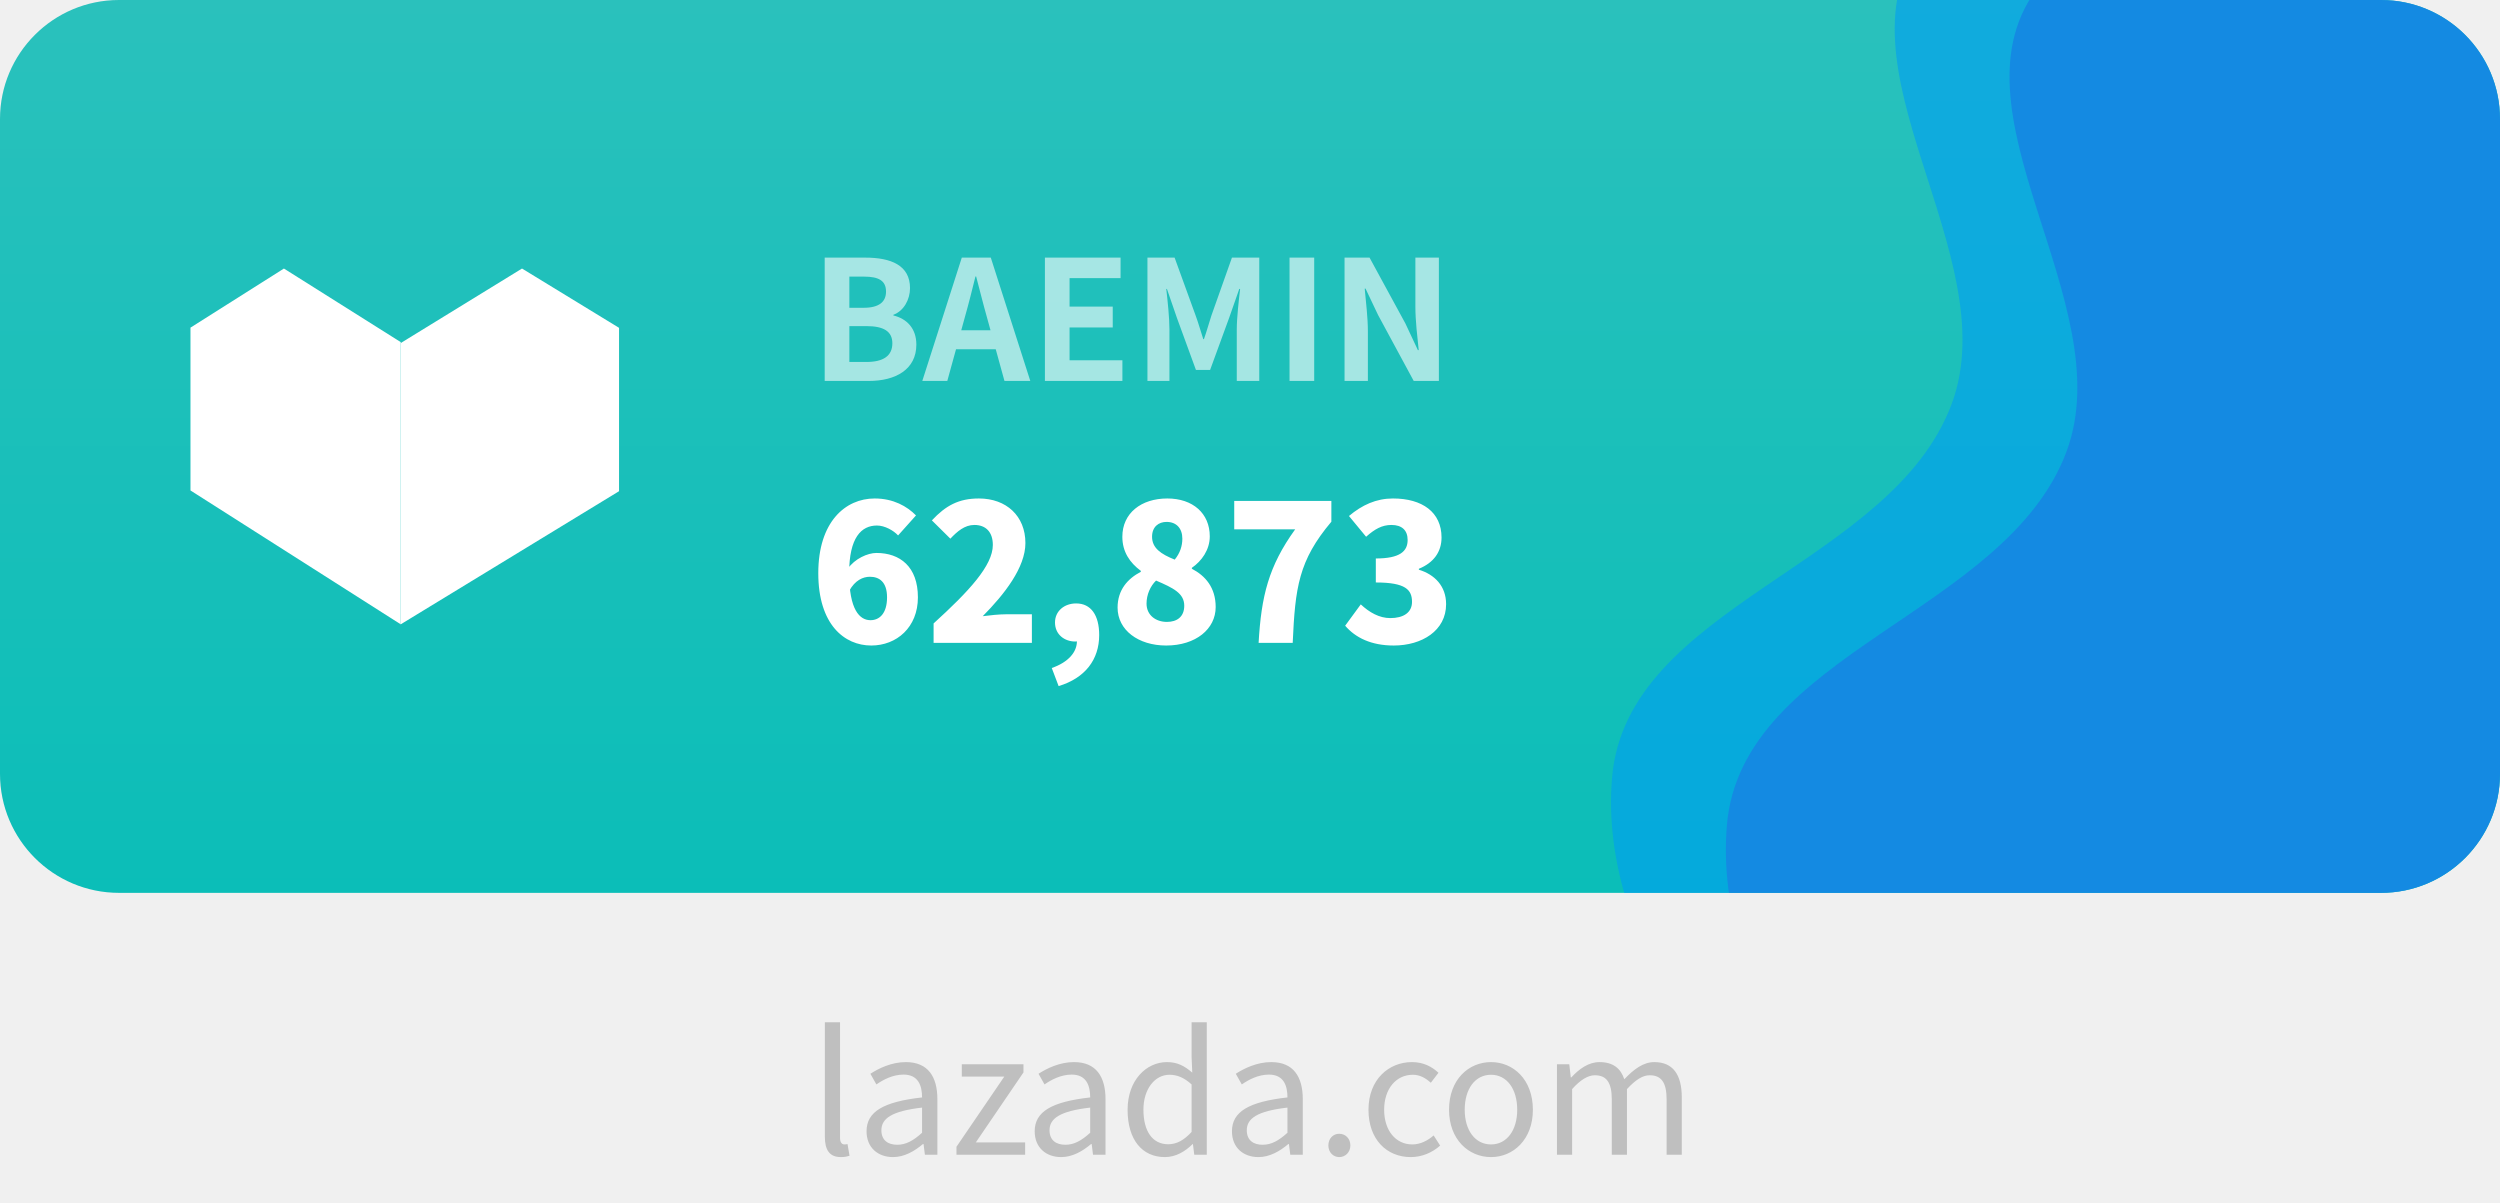
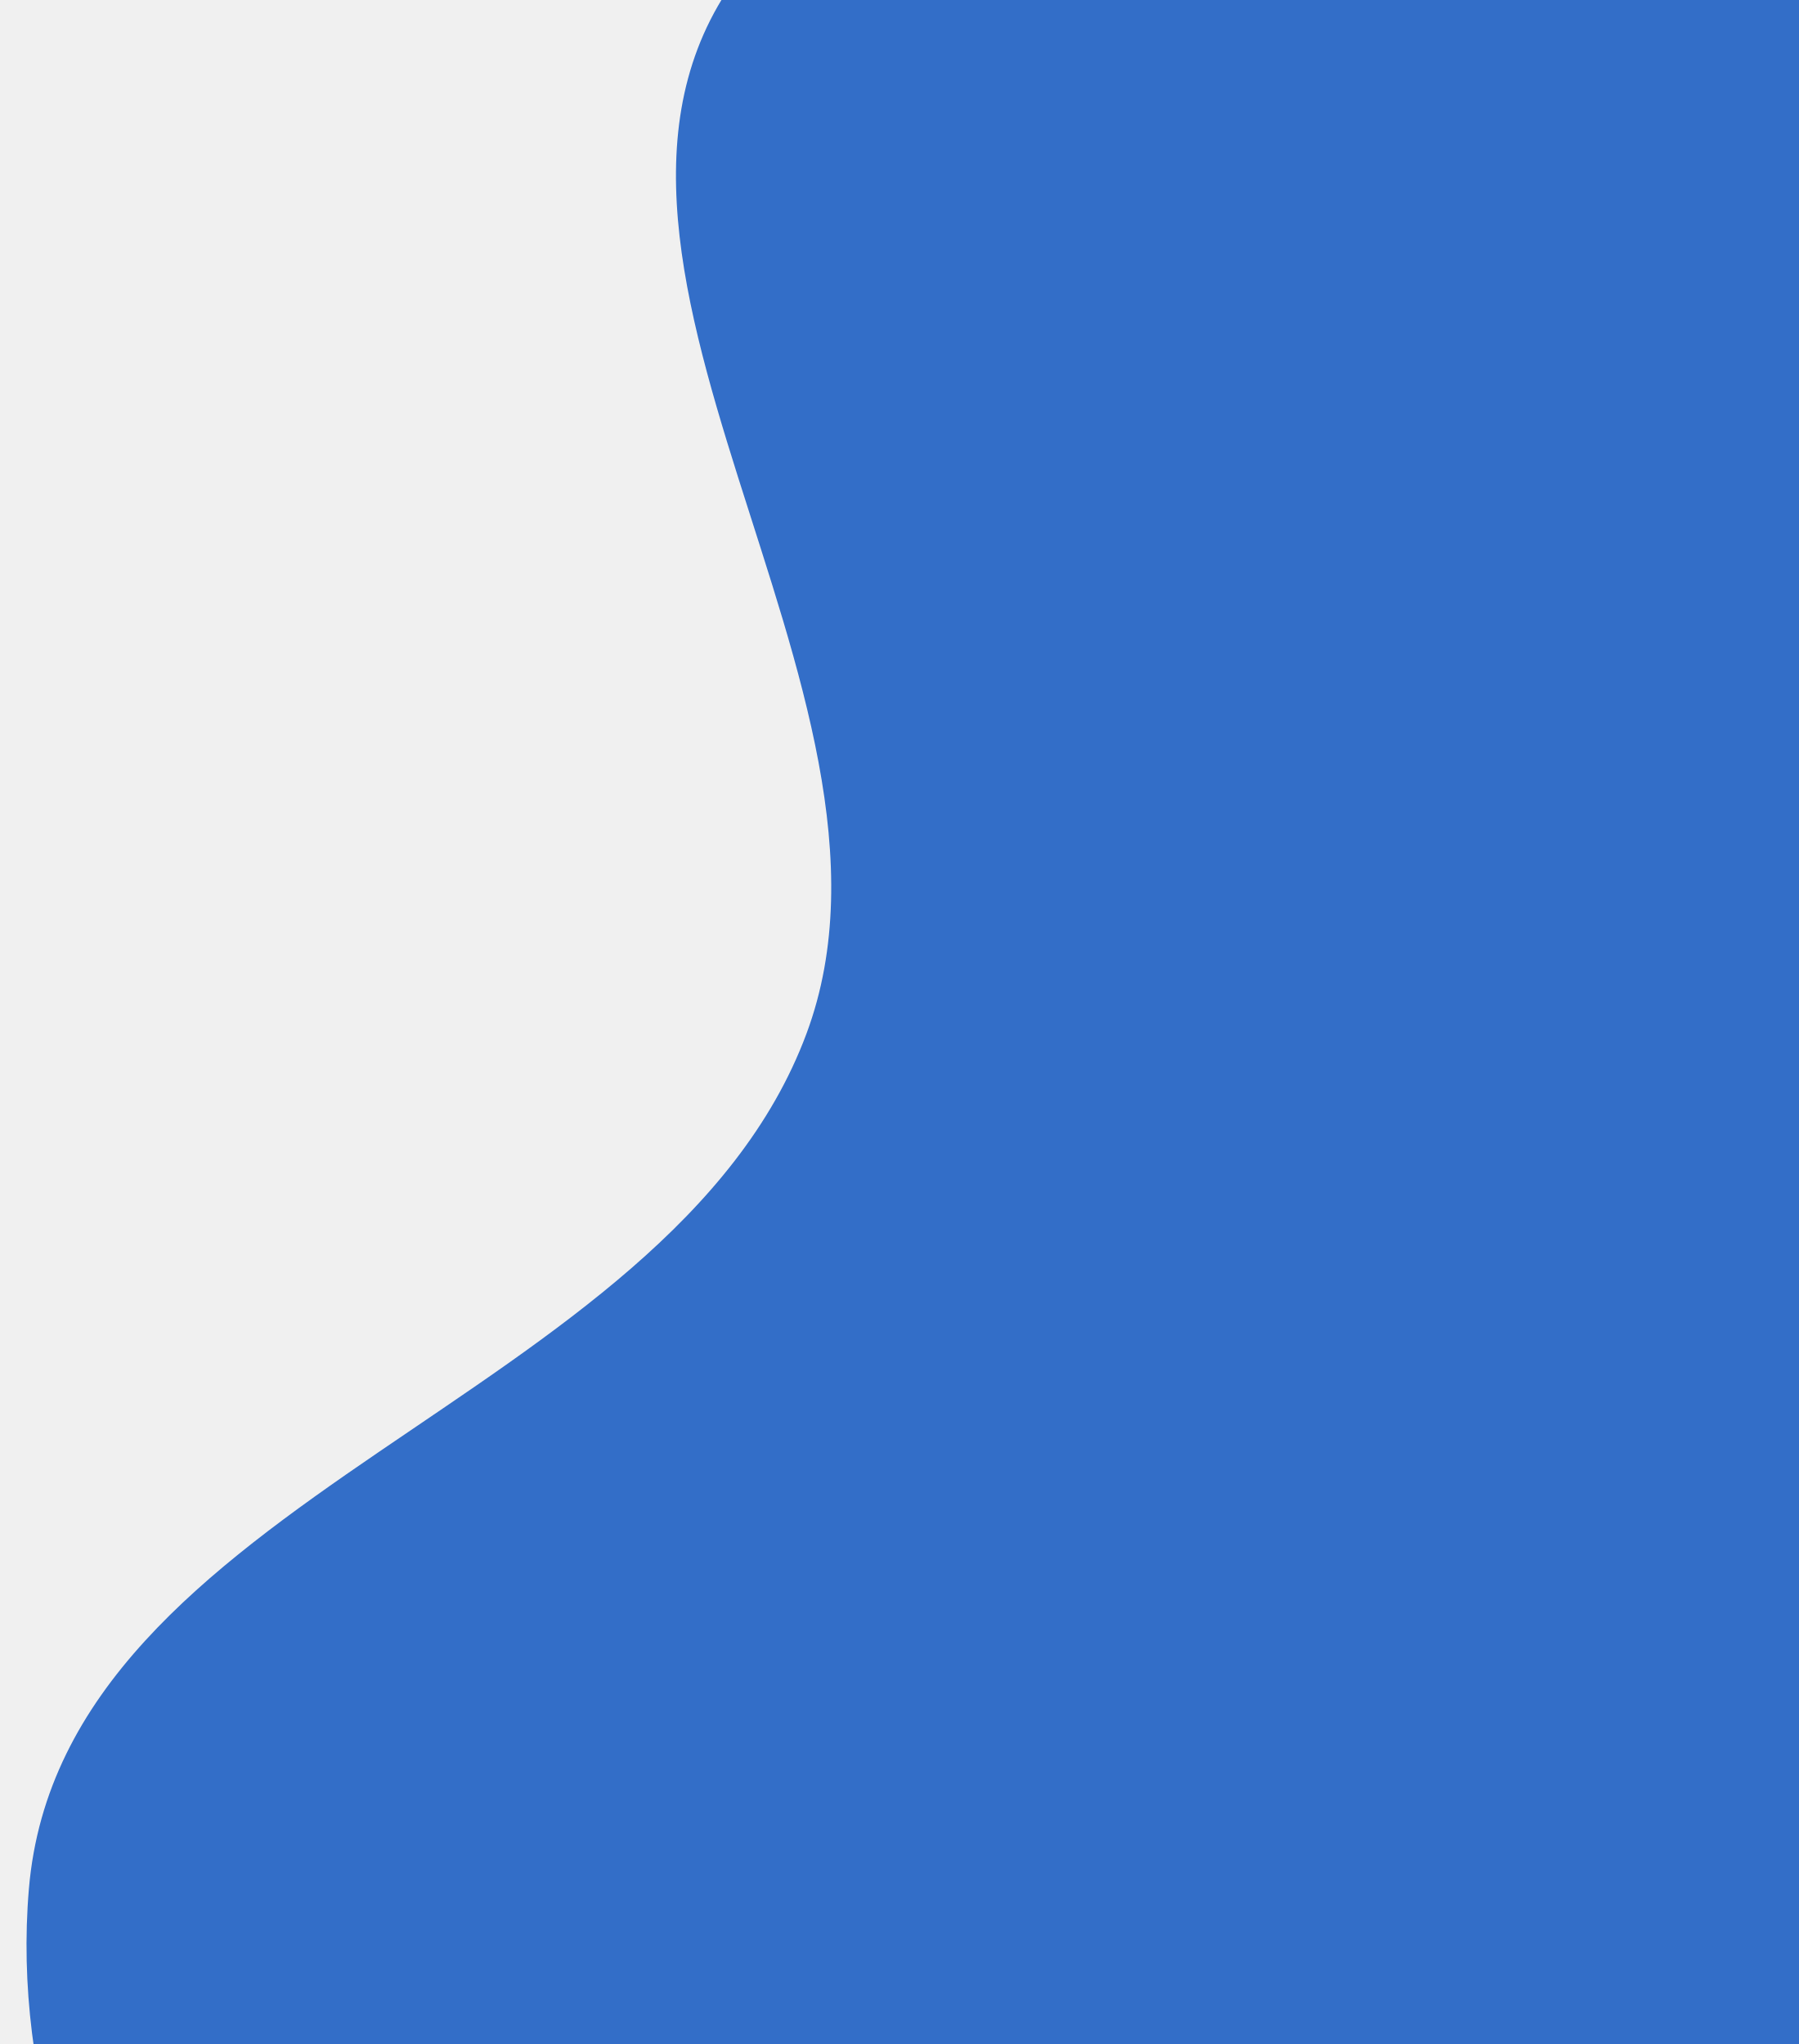
- <svg xmlns="http://www.w3.org/2000/svg" width="210" height="101" viewBox="0 0 210 101" fill="none">
-   <rect width="210" height="75" rx="10" fill="url(#paint0_linear_169_10272)" />
-   <mask id="mask0_169_10272" style="mask-type:alpha" maskUnits="userSpaceOnUse" x="0" y="0" width="210" height="75">
-     <rect width="210" height="75" rx="10" fill="#4F46BA" />
-   </mask>
-   <g mask="url(#mask0_169_10272)">
-     <path d="M16 41.198V27.521L23.849 22.557L33.66 28.737V52.443L16 41.198Z" fill="white" />
-     <path d="M52 41.261V27.538L43.849 22.557L33.66 28.817V52.443L52 41.261Z" fill="white" />
-     <path opacity="0.6" d="M69.274 32H72.97C75.238 32 76.974 31.034 76.974 28.948C76.974 27.562 76.148 26.764 75.042 26.498V26.442C75.924 26.12 76.442 25.154 76.442 24.202C76.442 22.27 74.818 21.64 72.69 21.64H69.274V32ZM71.346 25.854V23.236H72.578C73.824 23.236 74.426 23.586 74.426 24.496C74.426 25.336 73.866 25.854 72.55 25.854H71.346ZM71.346 30.404V27.394H72.788C74.216 27.394 74.958 27.828 74.958 28.836C74.958 29.9 74.188 30.404 72.788 30.404H71.346ZM77.473 32H79.573L81.057 26.61C81.365 25.532 81.659 24.342 81.939 23.222H81.995C82.289 24.328 82.583 25.532 82.891 26.61L84.375 32H86.545L83.227 21.64H80.791L77.473 32ZM79.531 29.34H84.459V27.744H79.531V29.34ZM87.772 32H94.282V30.264H89.844V27.506H93.47V25.756H89.844V23.362H94.128V21.64H87.772V32ZM96.385 32H98.233V27.674C98.233 26.694 98.079 25.252 97.967 24.272H98.023L98.863 26.708L100.459 31.076H101.649L103.245 26.708L104.099 24.272H104.169C104.057 25.252 103.889 26.694 103.889 27.674V32H105.779V21.64H103.483L101.761 26.498C101.551 27.142 101.369 27.814 101.131 28.486H101.075C100.851 27.814 100.669 27.142 100.431 26.498L98.667 21.64H96.385V32ZM108.321 32H110.393V21.64H108.321V32ZM112.942 32H114.902V27.856C114.902 26.652 114.734 25.35 114.636 24.244H114.706L115.756 26.456L118.752 32H120.866V21.64H118.892V25.77C118.892 26.946 119.06 28.332 119.172 29.41H119.102L118.052 27.17L115.042 21.64H112.942V32Z" fill="white" />
-     <path d="M73.184 54.224C75.312 54.224 77.104 52.704 77.104 50.176C77.104 47.6 75.6 46.448 73.616 46.448C72.896 46.448 71.792 46.928 71.216 47.776L71.344 49.616C71.824 48.752 72.48 48.448 73.072 48.448C73.856 48.448 74.512 48.88 74.512 50.176C74.512 51.536 73.872 52.096 73.12 52.096C72.224 52.096 71.328 51.248 71.328 48.144C71.328 45.152 72.352 44.144 73.664 44.144C74.32 44.144 75.056 44.56 75.44 44.976L76.944 43.296C76.192 42.528 75.04 41.872 73.472 41.872C71.008 41.872 68.736 43.84 68.736 48.144C68.736 52.48 70.944 54.224 73.184 54.224ZM78.422 54H86.678V51.6H84.502C83.958 51.6 83.142 51.68 82.55 51.76C84.374 49.92 86.134 47.664 86.134 45.616C86.134 43.344 84.534 41.872 82.23 41.872C80.534 41.872 79.446 42.464 78.278 43.712L79.83 45.248C80.406 44.64 81.03 44.096 81.846 44.096C82.806 44.096 83.398 44.688 83.398 45.776C83.398 47.504 81.398 49.664 78.422 52.368V54ZM88.924 57.632C91.148 56.96 92.332 55.408 92.332 53.344C92.332 51.68 91.644 50.688 90.396 50.688C89.404 50.688 88.62 51.328 88.62 52.288C88.62 53.312 89.436 53.888 90.316 53.888C90.7 53.888 91.052 53.776 91.324 53.536L90.428 51.968L90.46 53.84C90.476 54.768 89.74 55.632 88.348 56.112L88.924 57.632ZM97.957 54.224C100.453 54.224 102.117 52.832 102.117 50.992C102.117 49.36 101.253 48.368 100.117 47.776V47.696C100.933 47.136 101.621 46.192 101.621 45.056C101.621 43.12 100.197 41.872 98.053 41.872C95.861 41.872 94.277 43.104 94.277 45.088C94.277 46.352 94.901 47.264 95.829 47.952V48.032C94.725 48.608 93.877 49.552 93.877 51.04C93.877 52.928 95.621 54.224 97.957 54.224ZM98.677 47.008C97.509 46.544 96.773 46.032 96.773 45.088C96.773 44.24 97.333 43.84 97.989 43.84C98.821 43.84 99.317 44.384 99.317 45.248C99.317 45.856 99.125 46.464 98.677 47.008ZM98.021 52.24C97.093 52.24 96.309 51.68 96.309 50.704C96.309 49.952 96.629 49.232 97.109 48.768C98.565 49.392 99.477 49.84 99.477 50.88C99.477 51.824 98.853 52.24 98.021 52.24ZM105.723 54H108.587C108.795 49.344 109.083 47.088 111.835 43.824V42.08H103.675V44.464H108.795C106.555 47.568 105.947 50.08 105.723 54ZM117.073 54.224C119.441 54.224 121.473 52.976 121.473 50.752C121.473 49.216 120.497 48.256 119.185 47.856V47.776C120.449 47.264 121.089 46.336 121.089 45.152C121.089 43.024 119.473 41.872 117.009 41.872C115.601 41.872 114.417 42.416 113.313 43.344L114.753 45.088C115.473 44.448 116.081 44.096 116.881 44.096C117.761 44.096 118.241 44.544 118.241 45.36C118.241 46.304 117.601 46.912 115.569 46.912V48.928C118.065 48.928 118.609 49.536 118.609 50.56C118.609 51.456 117.889 51.92 116.785 51.92C115.857 51.92 115.025 51.44 114.305 50.768L112.993 52.56C113.857 53.568 115.185 54.224 117.073 54.224Z" fill="white" />
-     <path fill-rule="evenodd" clip-rule="evenodd" d="M171.368 -1.281C179.227 -11.014 196.02 -8.662 207.879 -4.534C218.277 -0.914 222.005 11.371 229.886 19.089C236.197 25.27 244.765 28.542 249.36 36.089C254.957 45.283 259.911 55.548 258.563 66.196C257.076 77.938 251.746 90.15 241.728 96.38C231.885 102.502 219.321 96.61 207.771 97.784C194.09 99.176 180.561 109.583 168.001 103.879C155.112 98.027 143.866 83.398 145.06 69.308C146.286 54.822 168.517 51.531 173.586 37.931C178.261 25.388 162.97 9.119 171.368 -1.281Z" fill="#336EC8" />
-     <path opacity="0.6" fill-rule="evenodd" clip-rule="evenodd" d="M161.723 -5.281C169.583 -15.014 186.375 -12.662 198.234 -8.534C208.632 -4.914 212.36 7.37 220.241 15.088C226.553 21.27 235.121 24.542 239.715 32.089C245.312 41.283 250.266 51.547 248.918 62.196C247.432 73.938 242.101 86.15 232.084 92.38C222.241 98.502 209.676 92.609 198.127 93.784C184.446 95.176 170.917 105.583 158.356 99.879C145.467 94.026 134.222 79.397 135.415 65.308C136.642 50.822 158.873 47.531 163.941 33.931C168.616 21.387 153.325 5.118 161.723 -5.281Z" fill="#009CF4" />
-   </g>
-   <path d="M70.632 97.196C70.982 97.196 71.178 97.14 71.36 97.084L71.192 96.104C71.038 96.132 70.982 96.132 70.926 96.132C70.73 96.132 70.562 95.978 70.562 95.572V85.87H69.288V95.488C69.288 96.58 69.666 97.196 70.632 97.196ZM75.016 97.196C75.954 97.196 76.808 96.706 77.522 96.104H77.579L77.691 97H78.74V92.338C78.74 90.448 77.957 89.216 76.094 89.216C74.876 89.216 73.812 89.748 73.112 90.196L73.617 91.092C74.204 90.686 75.002 90.266 75.898 90.266C77.144 90.266 77.453 91.204 77.453 92.184C74.219 92.548 72.79 93.374 72.79 95.026C72.79 96.398 73.743 97.196 75.016 97.196ZM75.367 96.16C74.624 96.16 74.037 95.81 74.037 94.942C74.037 93.962 74.891 93.332 77.453 93.038V95.152C76.725 95.81 76.109 96.16 75.367 96.16ZM80.343 97H86.111V95.964H81.967L85.971 90.084V89.398H80.791V90.434H84.361L80.343 96.328V97ZM89.14 97.196C90.078 97.196 90.932 96.706 91.646 96.104H91.702L91.814 97H92.864V92.338C92.864 90.448 92.08 89.216 90.218 89.216C89 89.216 87.936 89.748 87.236 90.196L87.74 91.092C88.328 90.686 89.126 90.266 90.022 90.266C91.268 90.266 91.576 91.204 91.576 92.184C88.342 92.548 86.914 93.374 86.914 95.026C86.914 96.398 87.866 97.196 89.14 97.196ZM89.49 96.16C88.748 96.16 88.16 95.81 88.16 94.942C88.16 93.962 89.014 93.332 91.576 93.038V95.152C90.848 95.81 90.232 96.16 89.49 96.16ZM97.854 97.196C98.778 97.196 99.576 96.706 100.178 96.104H100.206L100.318 97H101.368V85.87H100.094V88.782L100.15 90.098C99.492 89.538 98.904 89.216 98.022 89.216C96.286 89.216 94.718 90.742 94.718 93.22C94.718 95.754 95.95 97.196 97.854 97.196ZM98.134 96.118C96.804 96.118 96.048 95.026 96.048 93.206C96.048 91.47 97.014 90.28 98.232 90.28C98.862 90.28 99.45 90.504 100.094 91.092V95.082C99.464 95.768 98.848 96.118 98.134 96.118ZM105.71 97.196C106.648 97.196 107.502 96.706 108.216 96.104H108.272L108.384 97H109.434V92.338C109.434 90.448 108.65 89.216 106.788 89.216C105.57 89.216 104.506 89.748 103.806 90.196L104.31 91.092C104.898 90.686 105.696 90.266 106.592 90.266C107.838 90.266 108.146 91.204 108.146 92.184C104.912 92.548 103.484 93.374 103.484 95.026C103.484 96.398 104.436 97.196 105.71 97.196ZM106.06 96.16C105.318 96.16 104.73 95.81 104.73 94.942C104.73 93.962 105.584 93.332 108.146 93.038V95.152C107.418 95.81 106.802 96.16 106.06 96.16ZM112.493 97.196C113.011 97.196 113.431 96.79 113.431 96.216C113.431 95.628 113.011 95.236 112.493 95.236C111.989 95.236 111.583 95.628 111.583 96.216C111.583 96.79 111.989 97.196 112.493 97.196ZM118.508 97.196C119.418 97.196 120.3 96.832 120.972 96.23L120.426 95.376C119.95 95.796 119.32 96.132 118.634 96.132C117.234 96.132 116.268 94.956 116.268 93.22C116.268 91.456 117.276 90.28 118.676 90.28C119.264 90.28 119.74 90.546 120.188 90.952L120.832 90.112C120.3 89.622 119.6 89.216 118.606 89.216C116.66 89.216 114.952 90.672 114.952 93.22C114.952 95.726 116.492 97.196 118.508 97.196ZM125.248 97.196C127.11 97.196 128.762 95.726 128.762 93.22C128.762 90.672 127.11 89.216 125.248 89.216C123.372 89.216 121.72 90.672 121.72 93.22C121.72 95.726 123.372 97.196 125.248 97.196ZM125.248 96.132C123.918 96.132 123.036 94.956 123.036 93.22C123.036 91.456 123.918 90.28 125.248 90.28C126.564 90.28 127.446 91.456 127.446 93.22C127.446 94.956 126.564 96.132 125.248 96.132ZM130.784 97H132.058V91.484C132.744 90.714 133.388 90.322 133.962 90.322C134.942 90.322 135.39 90.924 135.39 92.352V97H136.664V91.484C137.378 90.714 137.98 90.322 138.568 90.322C139.548 90.322 139.996 90.924 139.996 92.352V97H141.27V92.184C141.27 90.252 140.514 89.216 138.96 89.216C138.036 89.216 137.238 89.818 136.44 90.658C136.146 89.762 135.516 89.216 134.354 89.216C133.444 89.216 132.646 89.79 131.988 90.504H131.946L131.82 89.398H130.784V97Z" fill="#BFBFBF" />
-   <defs>
-     <linearGradient id="paint0_linear_169_10272" x1="105" y1="0" x2="105" y2="75" gradientUnits="userSpaceOnUse">
-       <stop stop-color="#2AC1BC" />
-       <stop offset="1" stop-color="#0BBEB8" />
-     </linearGradient>
-   </defs>
+ <svg xmlns="http://www.w3.org/2000/svg" width="66" height="75" viewBox="0 0 66 75" fill="none">
+   <path fill-rule="evenodd" clip-rule="evenodd" d="M27.367 -1.281C35.227 -11.014 52.02 -8.662 63.879 -4.534C74.277 -0.914 78.005 11.371 85.886 19.089C92.198 25.27 100.765 28.542 105.36 36.089C110.957 45.283 115.911 55.548 114.563 66.196C113.076 77.938 107.746 90.15 97.728 96.38C87.885 102.502 75.321 96.61 63.771 97.784C50.09 99.176 36.561 109.583 24.001 103.879C11.112 98.027 -0.134 83.398 1.06 69.308C2.286 54.822 24.517 51.531 29.586 37.931C34.261 25.388 18.97 9.119 27.367 -1.281Z" fill="#336EC8" />
</svg>
